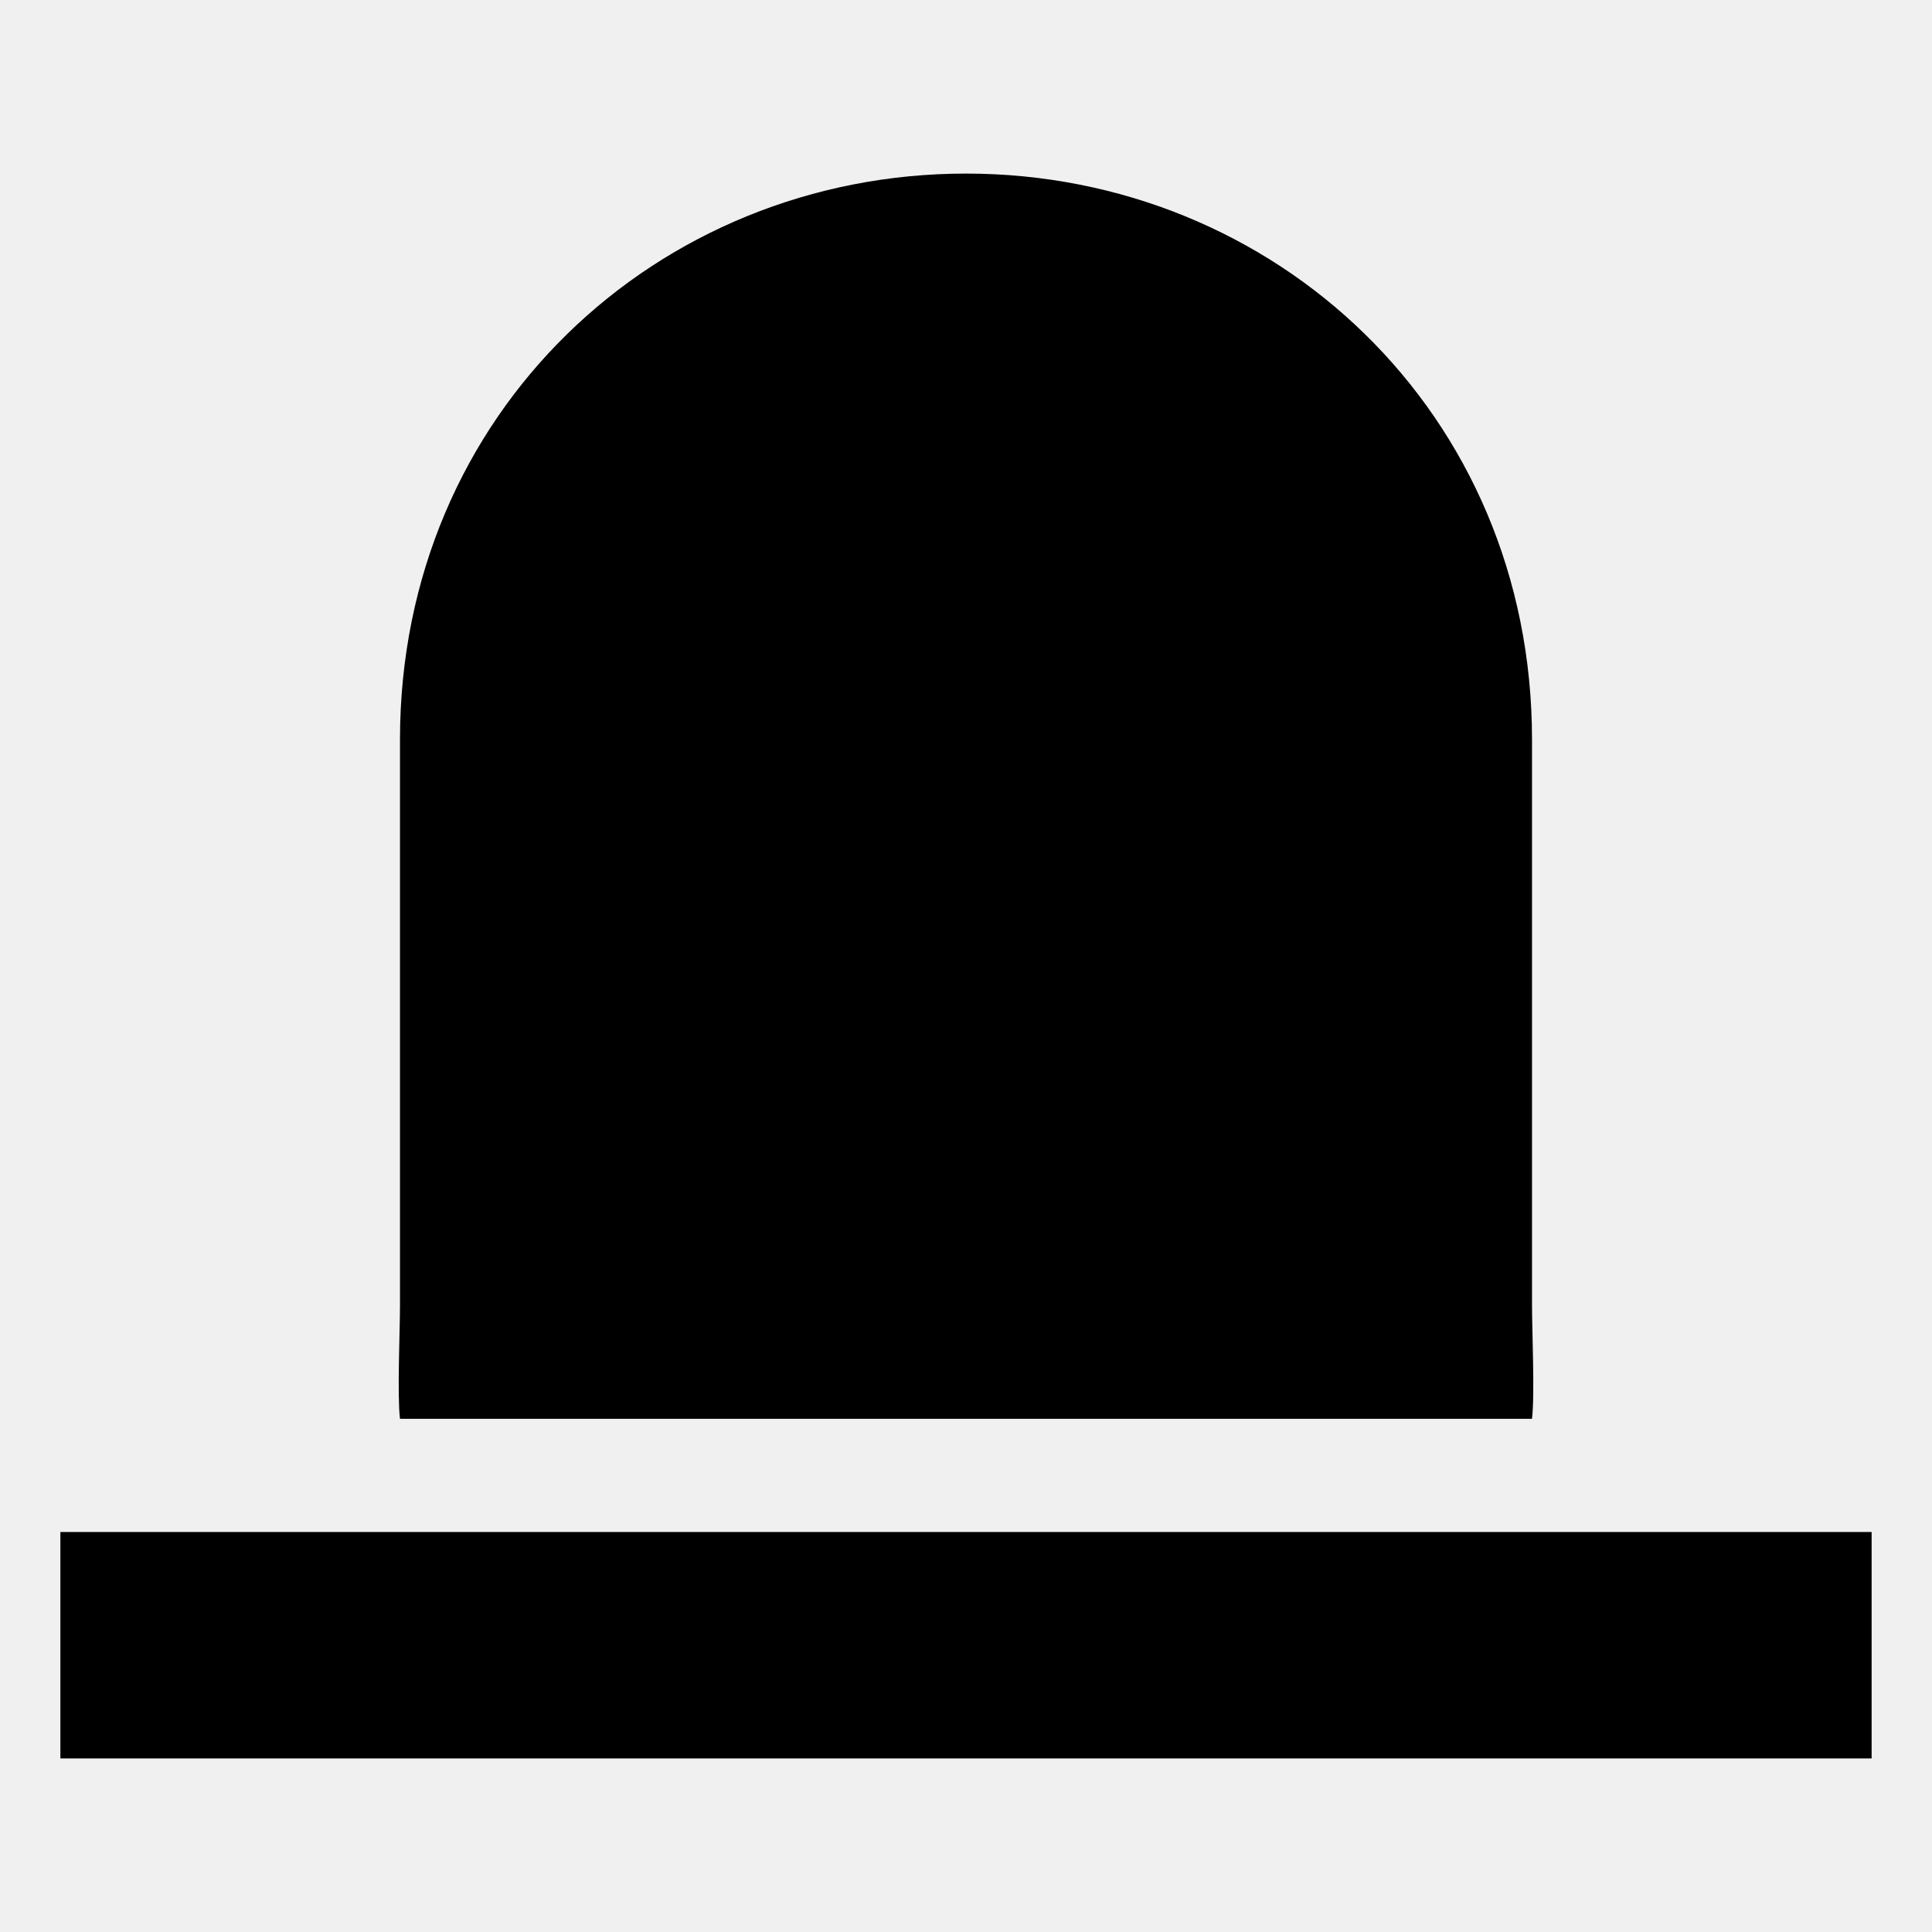
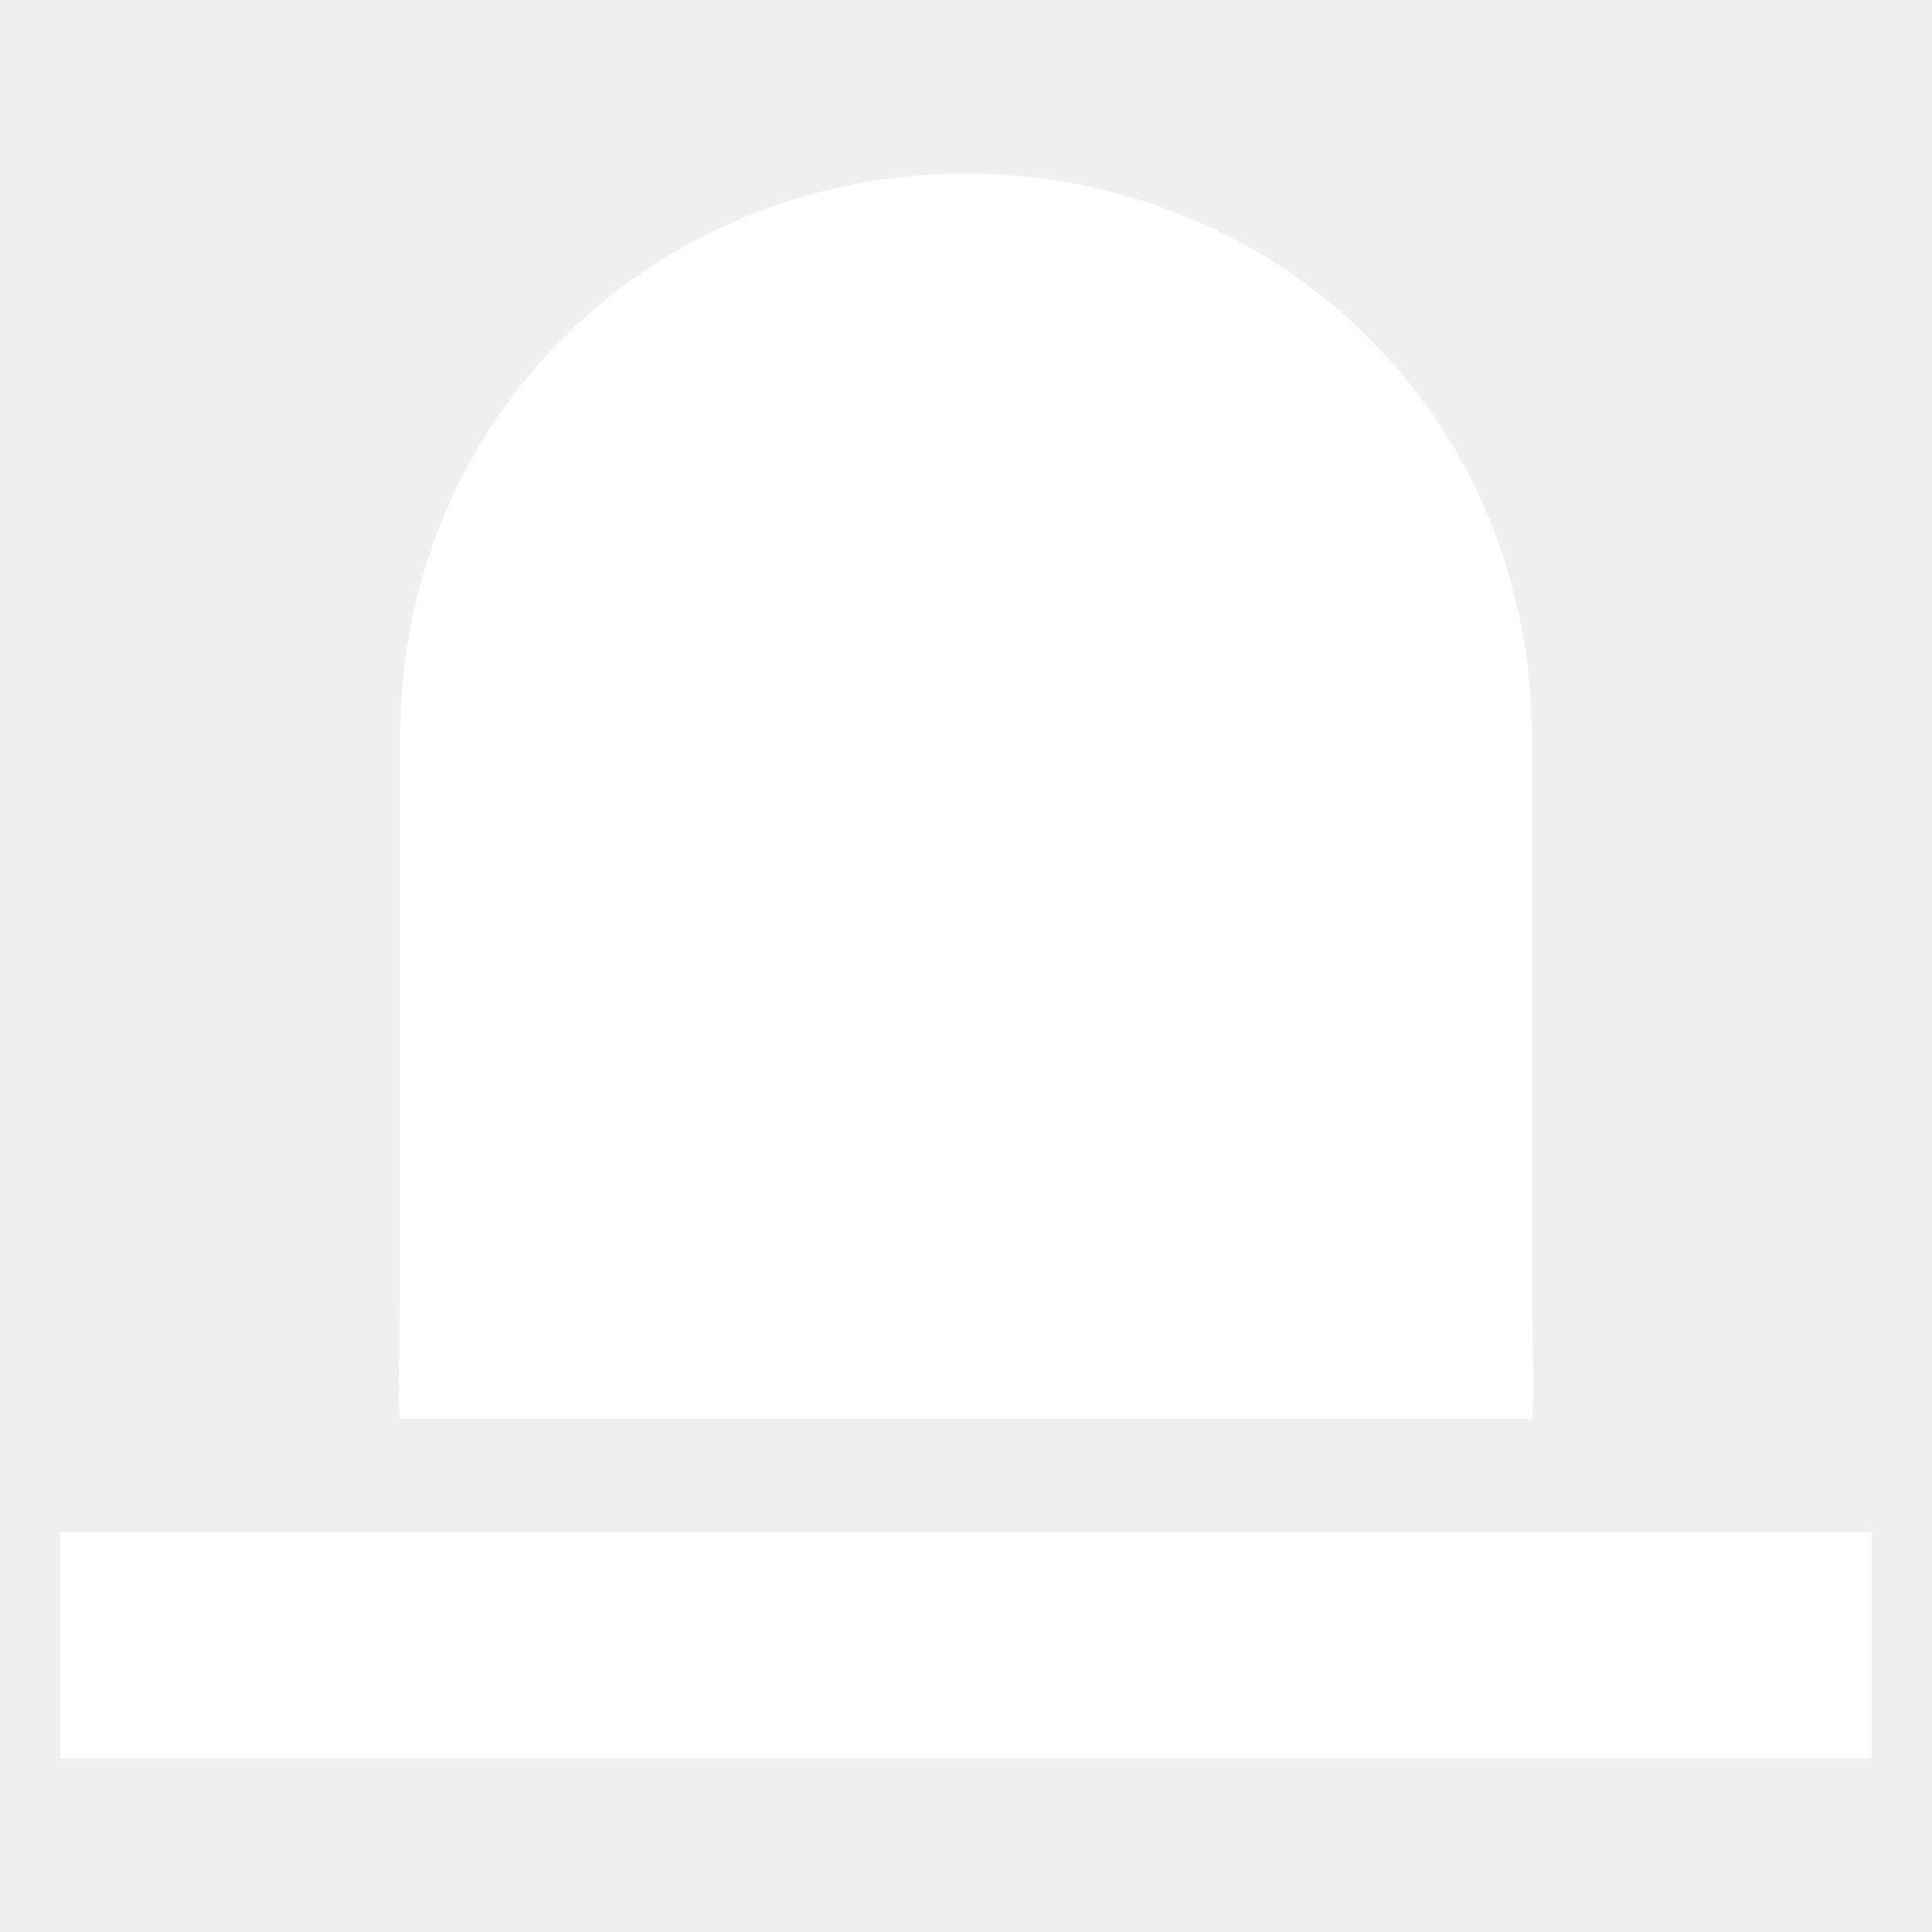
<svg xmlns="http://www.w3.org/2000/svg" viewBox="0 0 512 512">
-   <path fill="currentColor" d="M256 46c-81.822 0-150 63.366-150 150v150c0 6.668-.757 23.558 0 30h300c.757-6.442 0-23.332 0-30V196c0-86.634-68.178-150-150-150zM16 406v60h480v-60H16z" />
+   <path fill="#ffffff" d="M256 46c-81.822 0-150 63.366-150 150v150c0 6.668-.757 23.558 0 30h300c.757-6.442 0-23.332 0-30V196c0-86.634-68.178-150-150-150zM16 406v60h480v-60H16z" />
</svg>
